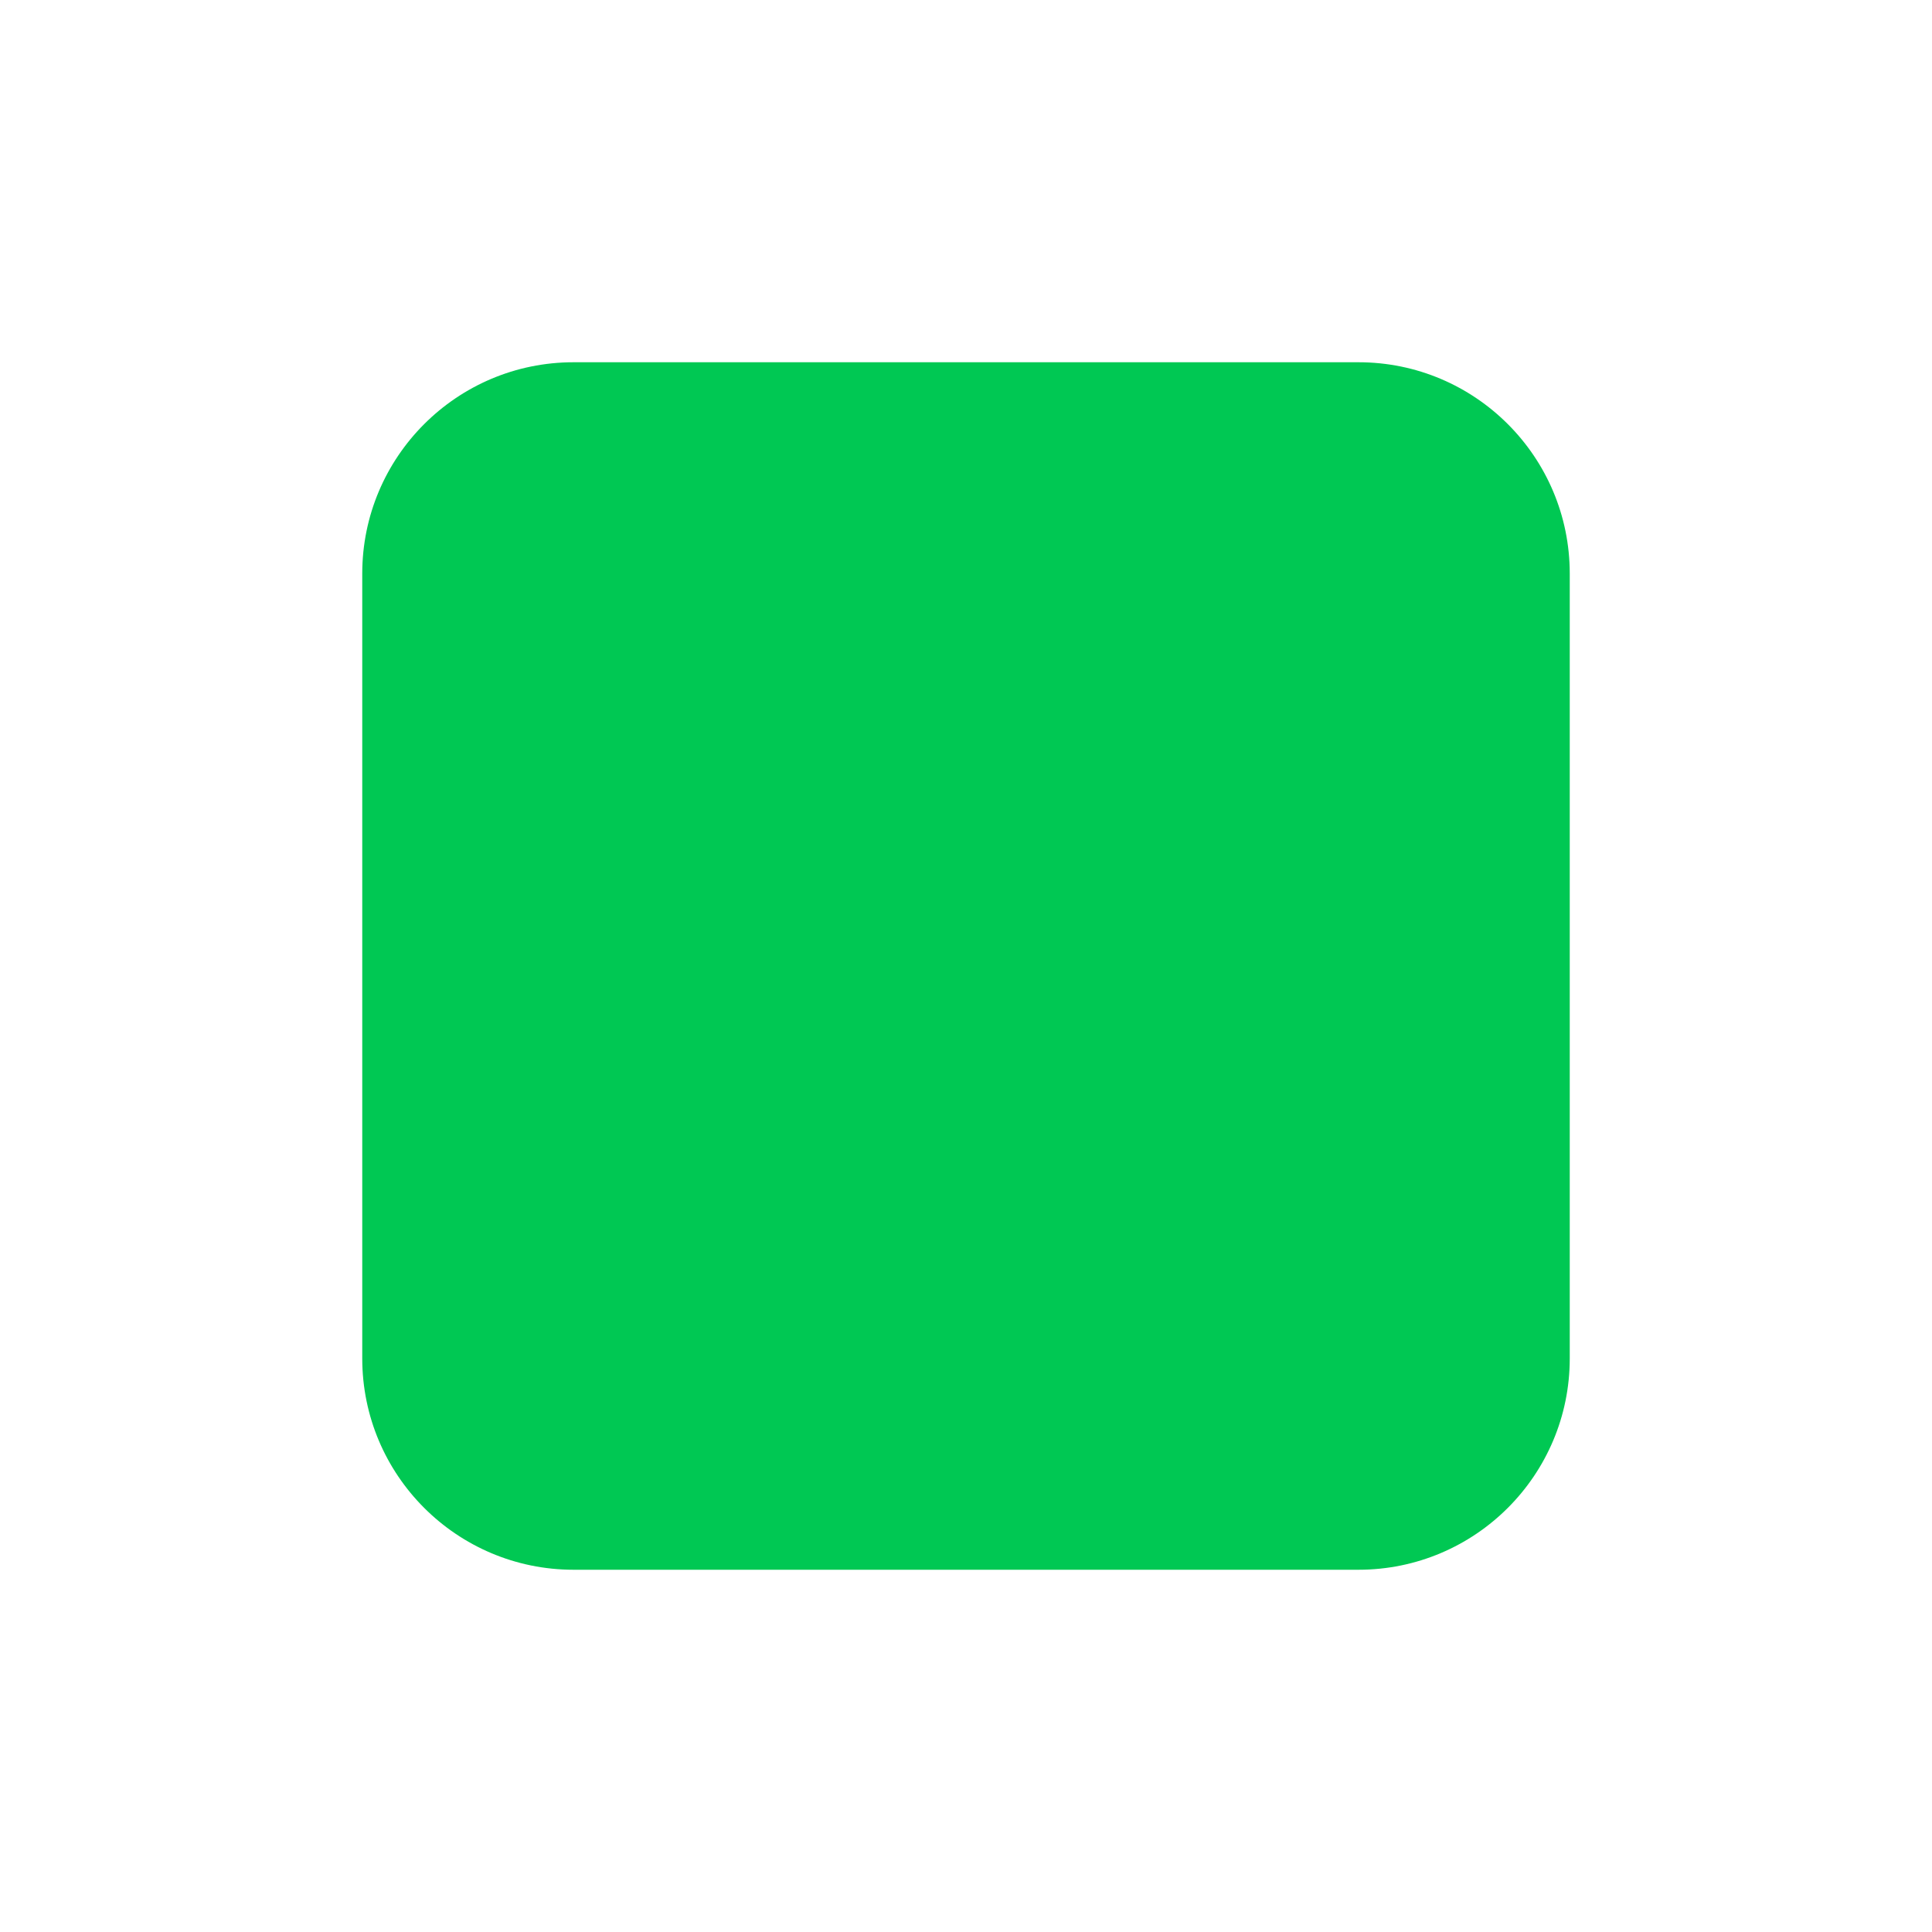
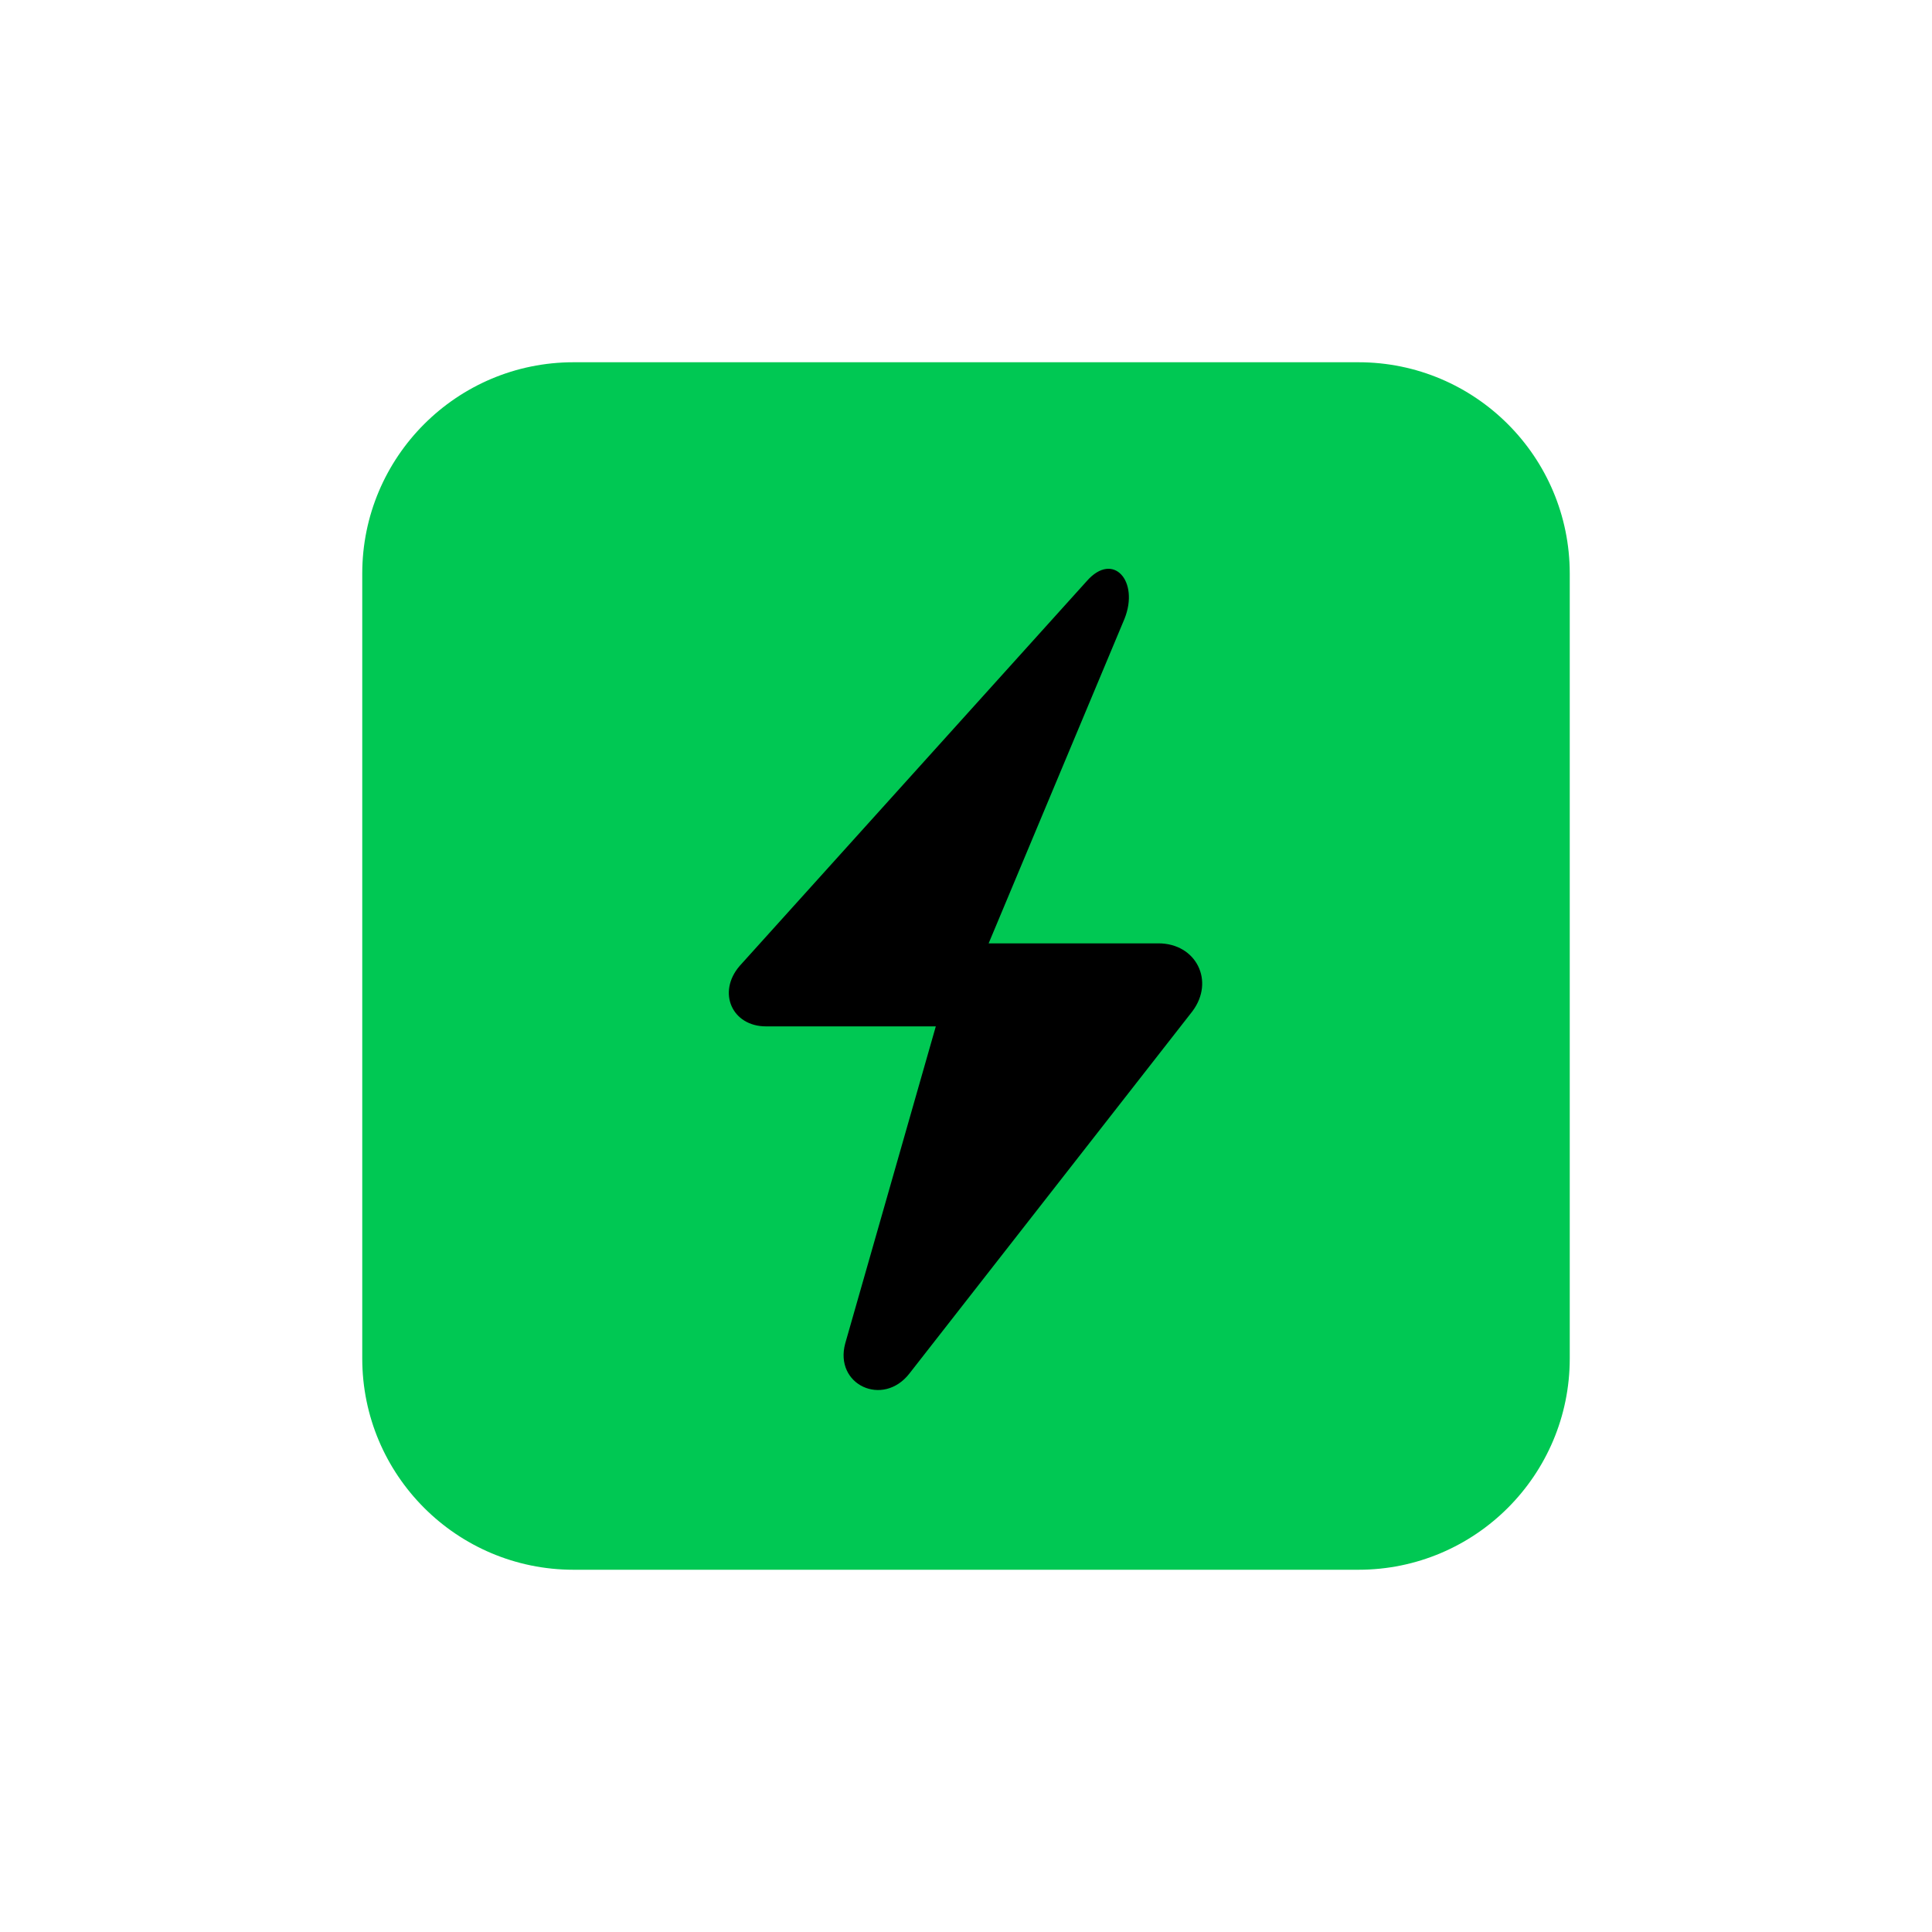
<svg xmlns="http://www.w3.org/2000/svg" viewBox="0 0 512 512" role="img" aria-label="Ícone verde com raio preto">
  <defs>
    <linearGradient id="greenGradient" x1="0%" y1="0%" x2="100%" y2="100%">
      <stop offset="0%" stop-color="#00C853" />
      <stop offset="100%" stop-color="#00C853" />
    </linearGradient>
-     <style>
-       .bolt {
-         animation: boltStrike 1s cubic-bezier(.16, 1, .3, 1) both infinite;
-         clip-path: inset(0 0 100% 0);
-         opacity: 0;
-         transform-box: fill-box;
-         transform-origin: 50% 0%;
-       }
- 
-       @keyframes boltStrike {
-         0% {
-           clip-path: inset(0 0 100% 0);
-           opacity: 0;
-           transform: translateY(-18px) scaleY(.08);
-         }
- 
-         20% {
-           clip-path: inset(0 0 0 0);
-           opacity: 1;
-           transform: translateY(0) scaleY(1.12);
-         }
- 
-         32% {
-           opacity: .25;
-         }
- 
-         44% {
-           opacity: 1;
-           transform: translateY(0) scaleY(.96);
-         }
- 
-         60%, 100% {
-           clip-path: inset(0 0 0 0);
-           opacity: 1;
-           transform: translateY(0) scaleY(1);
-         }
-       }
-     </style>
  </defs>
  <rect x="96" y="96" width="320" height="320" rx="56" fill="url(#greenGradient)" />
-   <path class="bolt" d="M288 154        L196 256        C190 263 194 272 203 272        H248        L224 356        C221 367 234 373 241 364        L316 268        C322 260 317 250 307 250        H262        L298 164        C302 154 295 146 288 154Z" fill="#000000" />
+   <path d="M288 154        L196 256        C190 263 194 272 203 272        H248        L224 356        C221 367 234 373 241 364        L316 268        C322 260 317 250 307 250        H262        L298 164        C302 154 295 146 288 154Z" fill="#000000" />
</svg>
